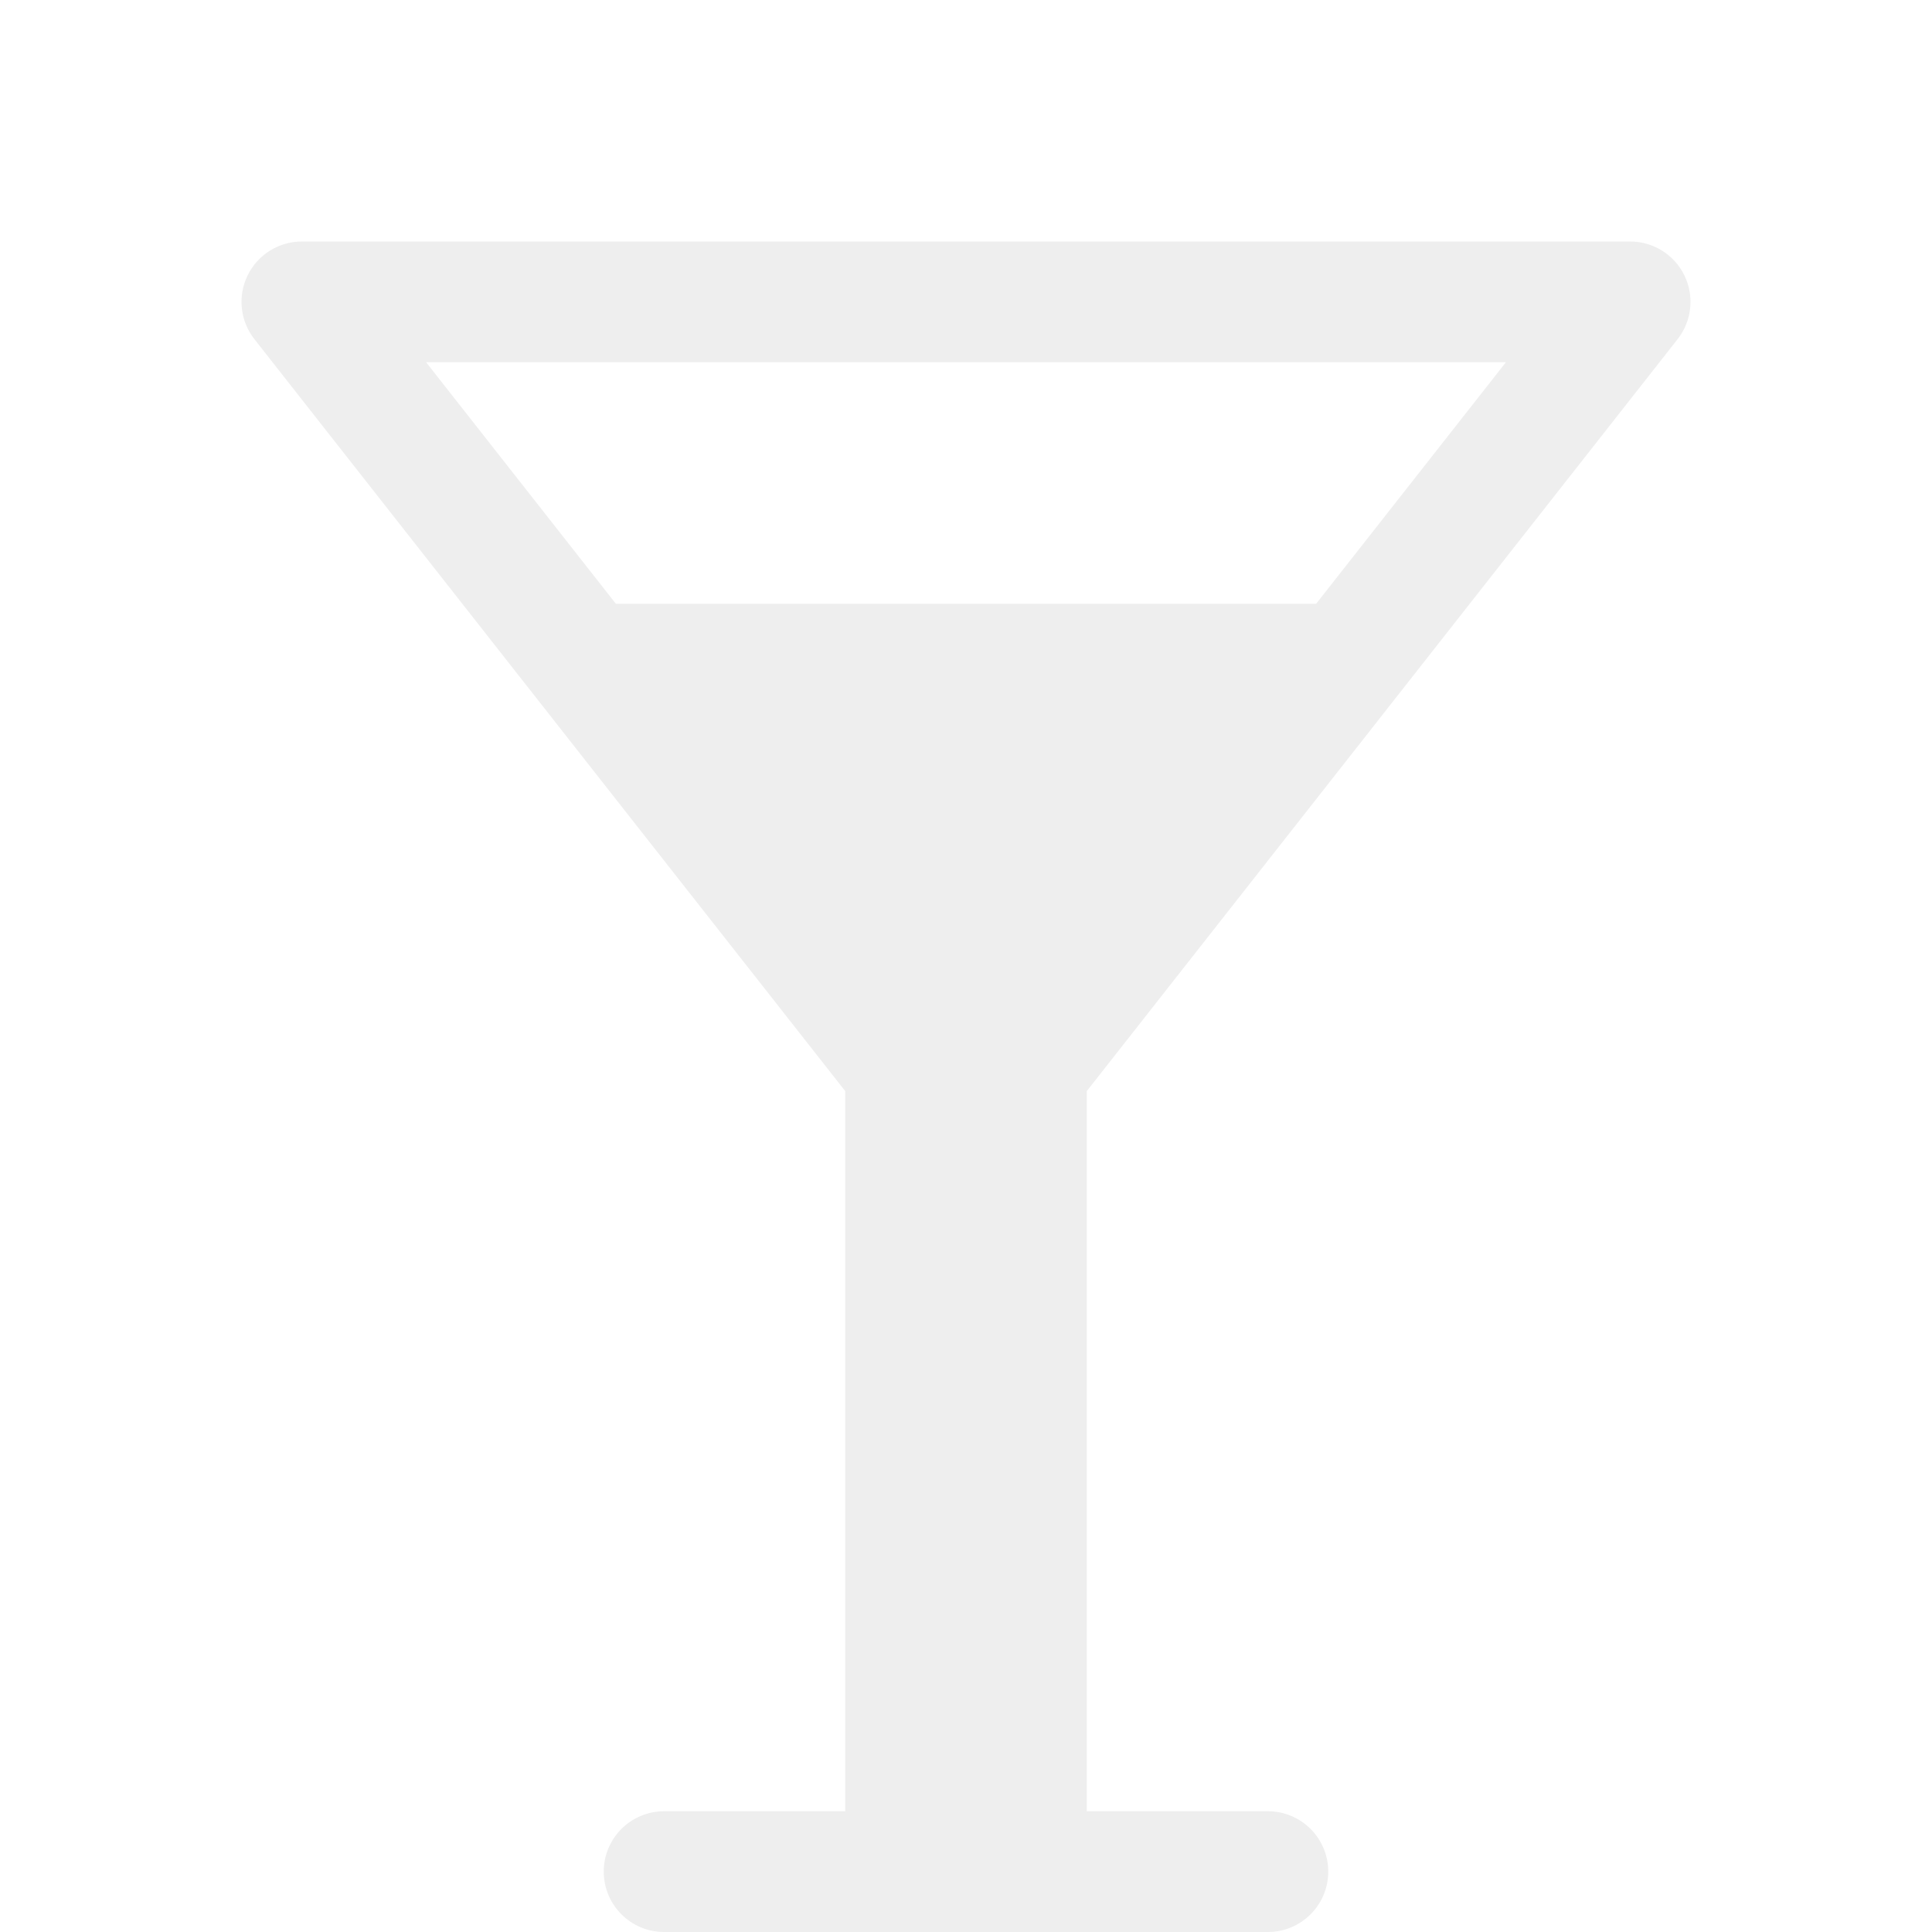
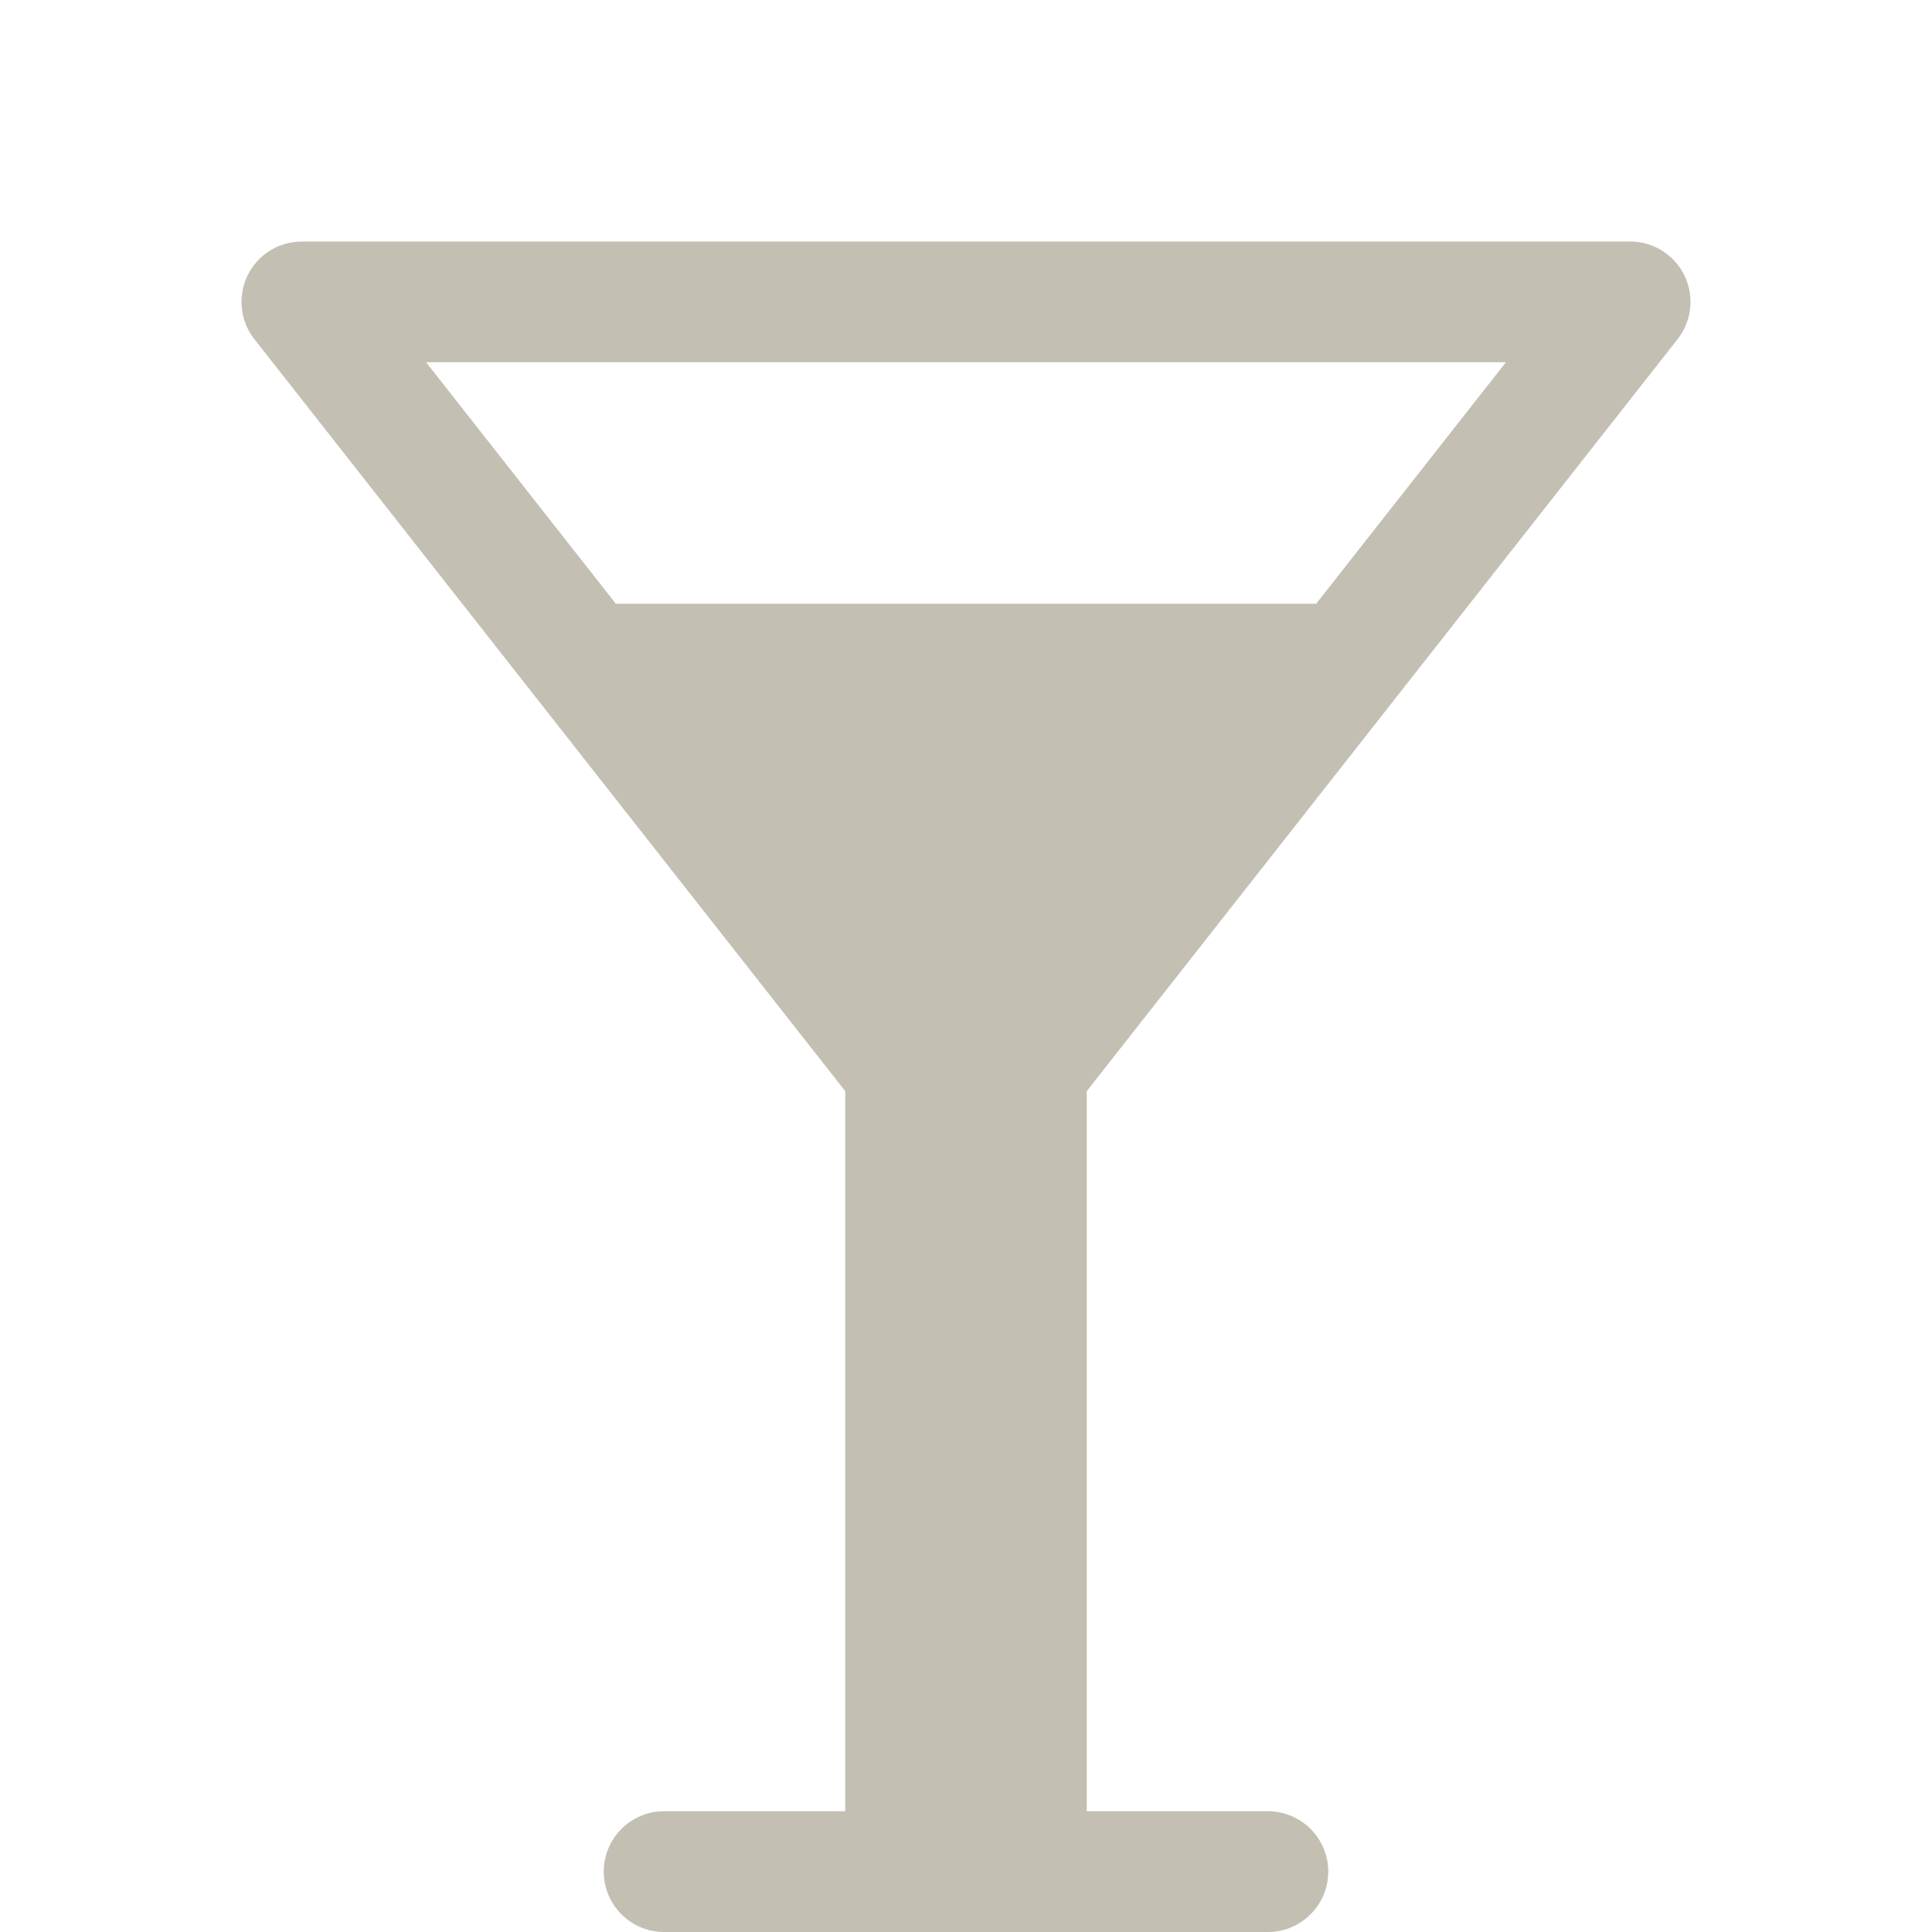
<svg xmlns="http://www.w3.org/2000/svg" version="1.1" width="512" height="512" viewBox="0 0 512 512">
  <g id="icomoon-ignore">
</g>
-   <path fill="#eeeeee" d="M444.581 89.885c3.784-4.816 4.486-11.371 1.81-16.879-2.678-5.509-8.266-9.006-14.391-9.006h-352c-6.125 0-11.713 3.497-14.39 9.006s-1.975 12.063 1.809 16.879l156.581 199.285v190.83h-48c-8.836 0-16 7.163-16 16s7.164 16 16 16h160c8.837 0 16-7.163 16-16s-7.163-16-16-16h-48v-190.83l156.581-199.285zM399.081 96l-50.286 64h-185.59l-50.285-64h286.161z" />
+   <path fill="#c3bfb3" d="M444.581 89.885c3.784-4.816 4.486-11.371 1.81-16.879-2.678-5.509-8.266-9.006-14.391-9.006h-352c-6.125 0-11.713 3.497-14.39 9.006s-1.975 12.063 1.809 16.879l156.581 199.285v190.83h-48c-8.836 0-16 7.163-16 16s7.164 16 16 16h160c8.837 0 16-7.163 16-16s-7.163-16-16-16h-48v-190.83l156.581-199.285zM399.081 96l-50.286 64h-185.59l-50.285-64h286.161z" />
</svg>
